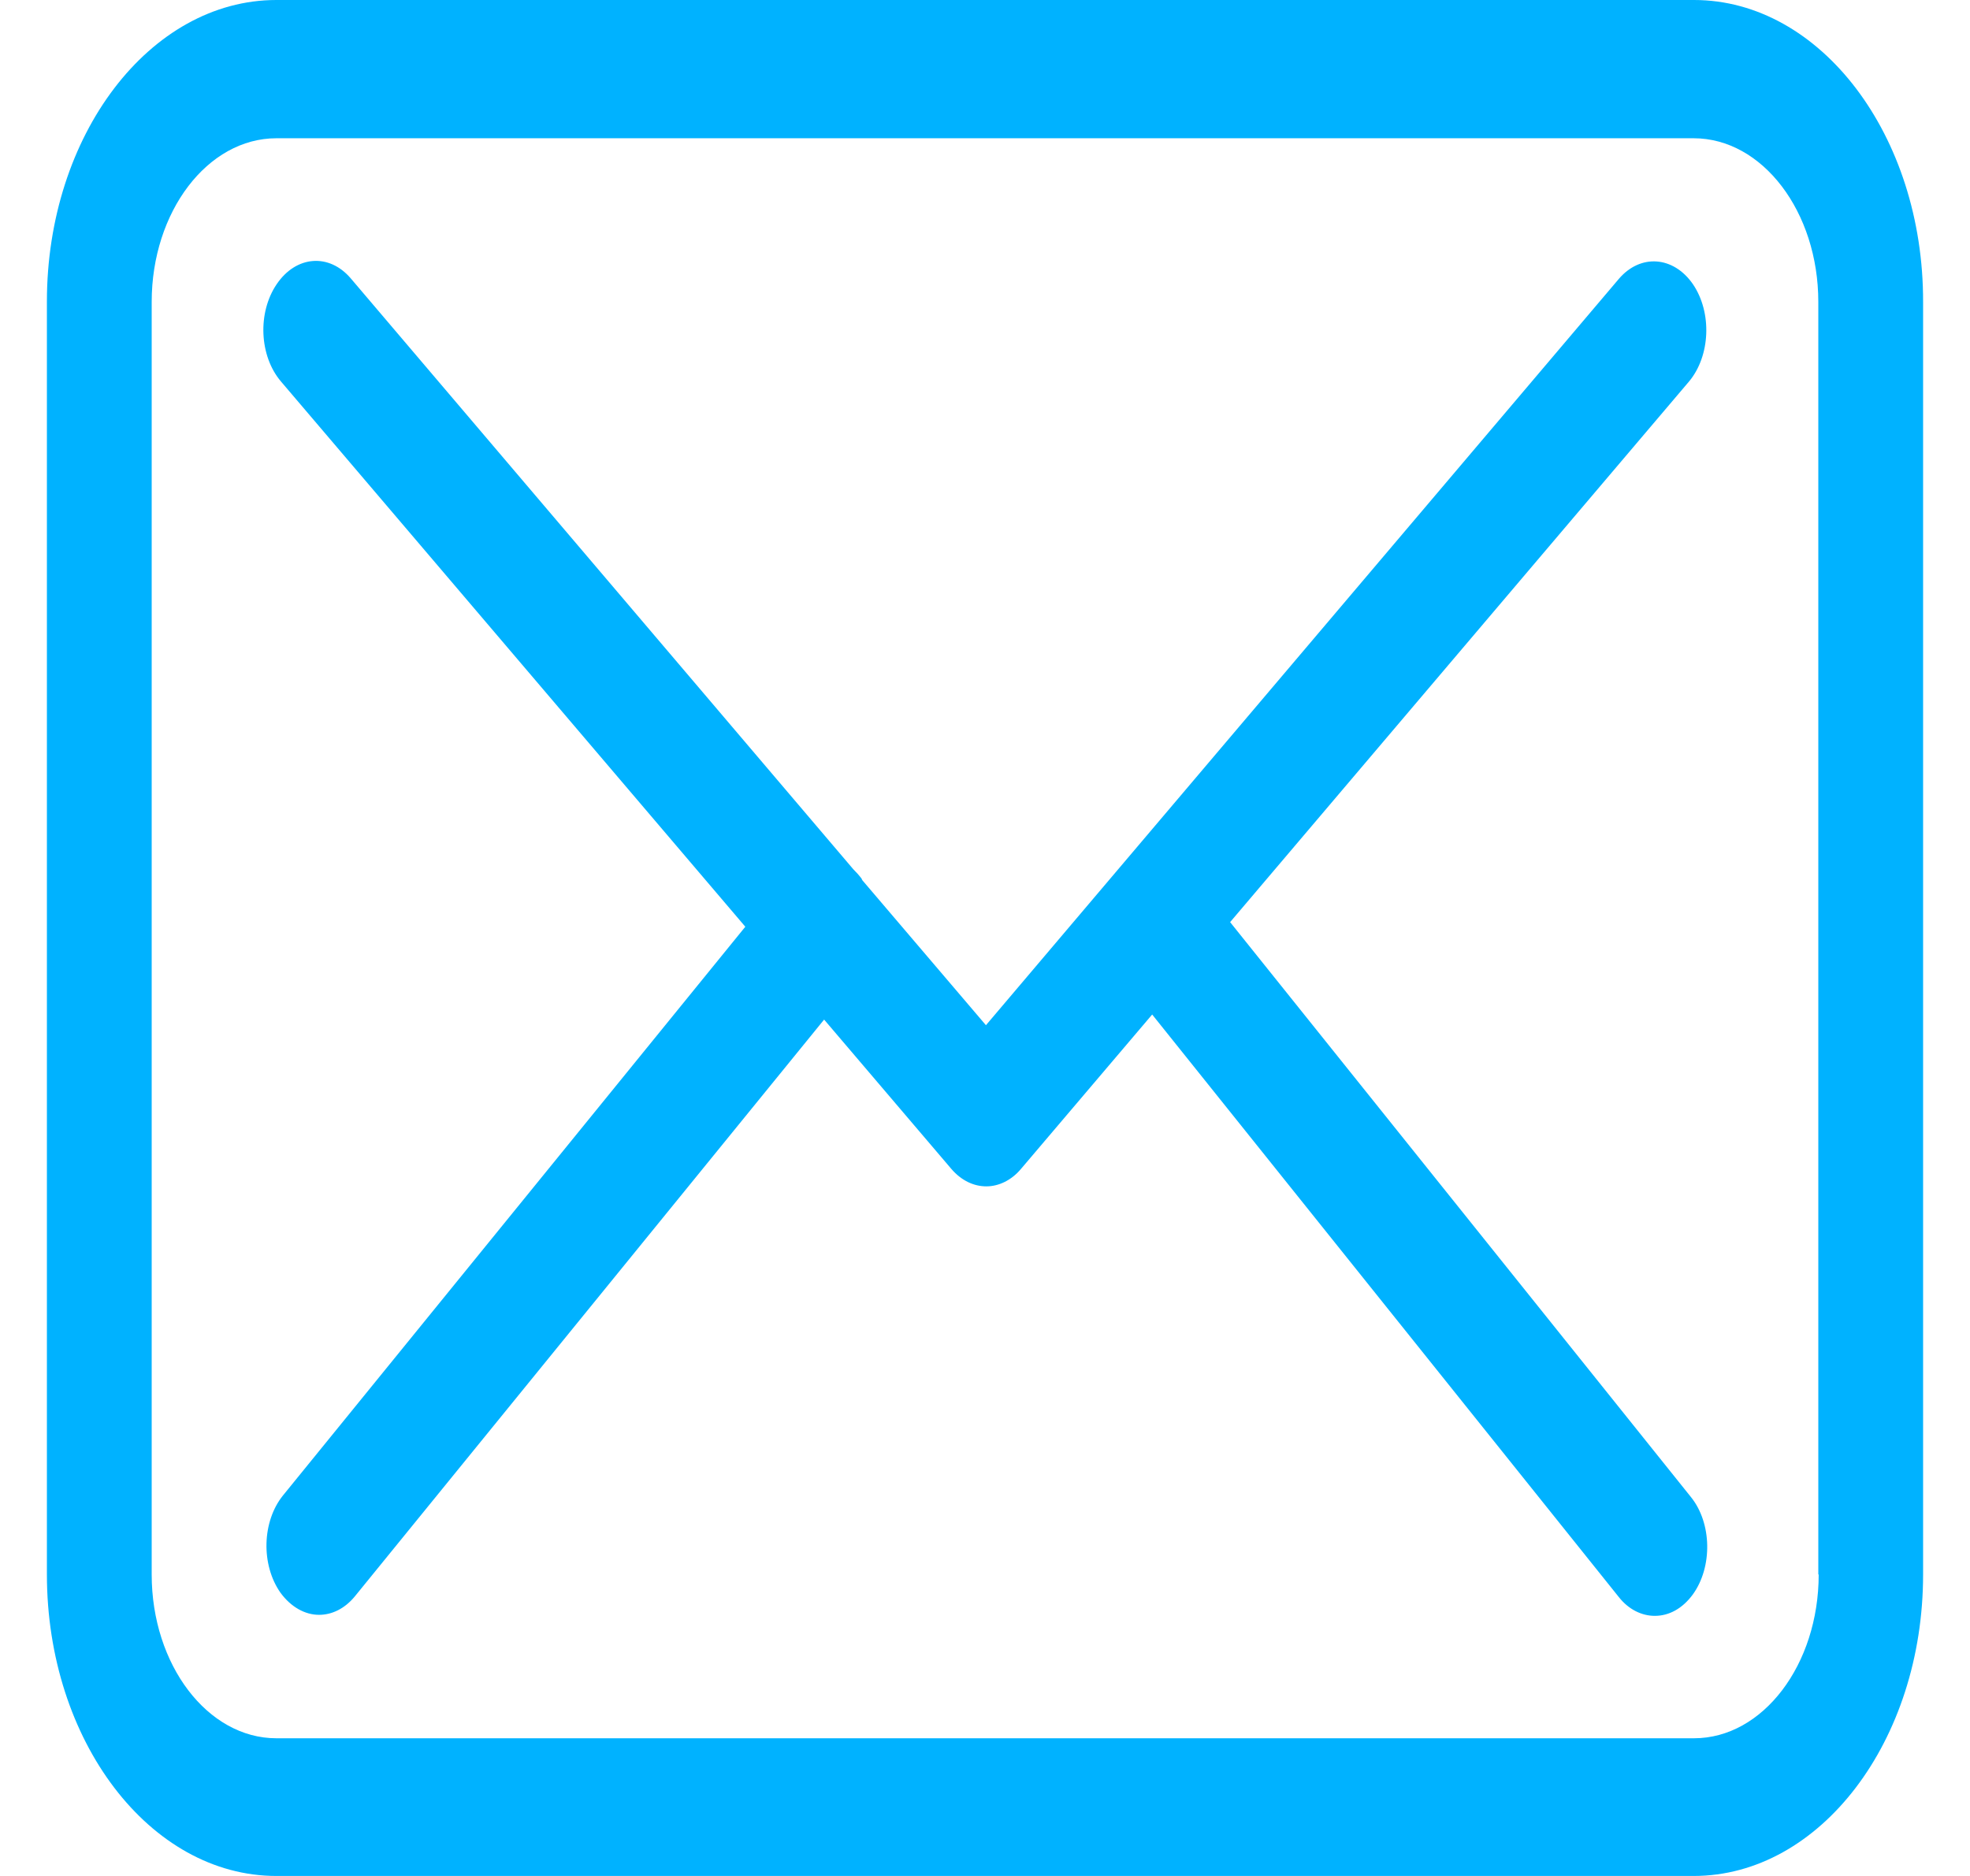
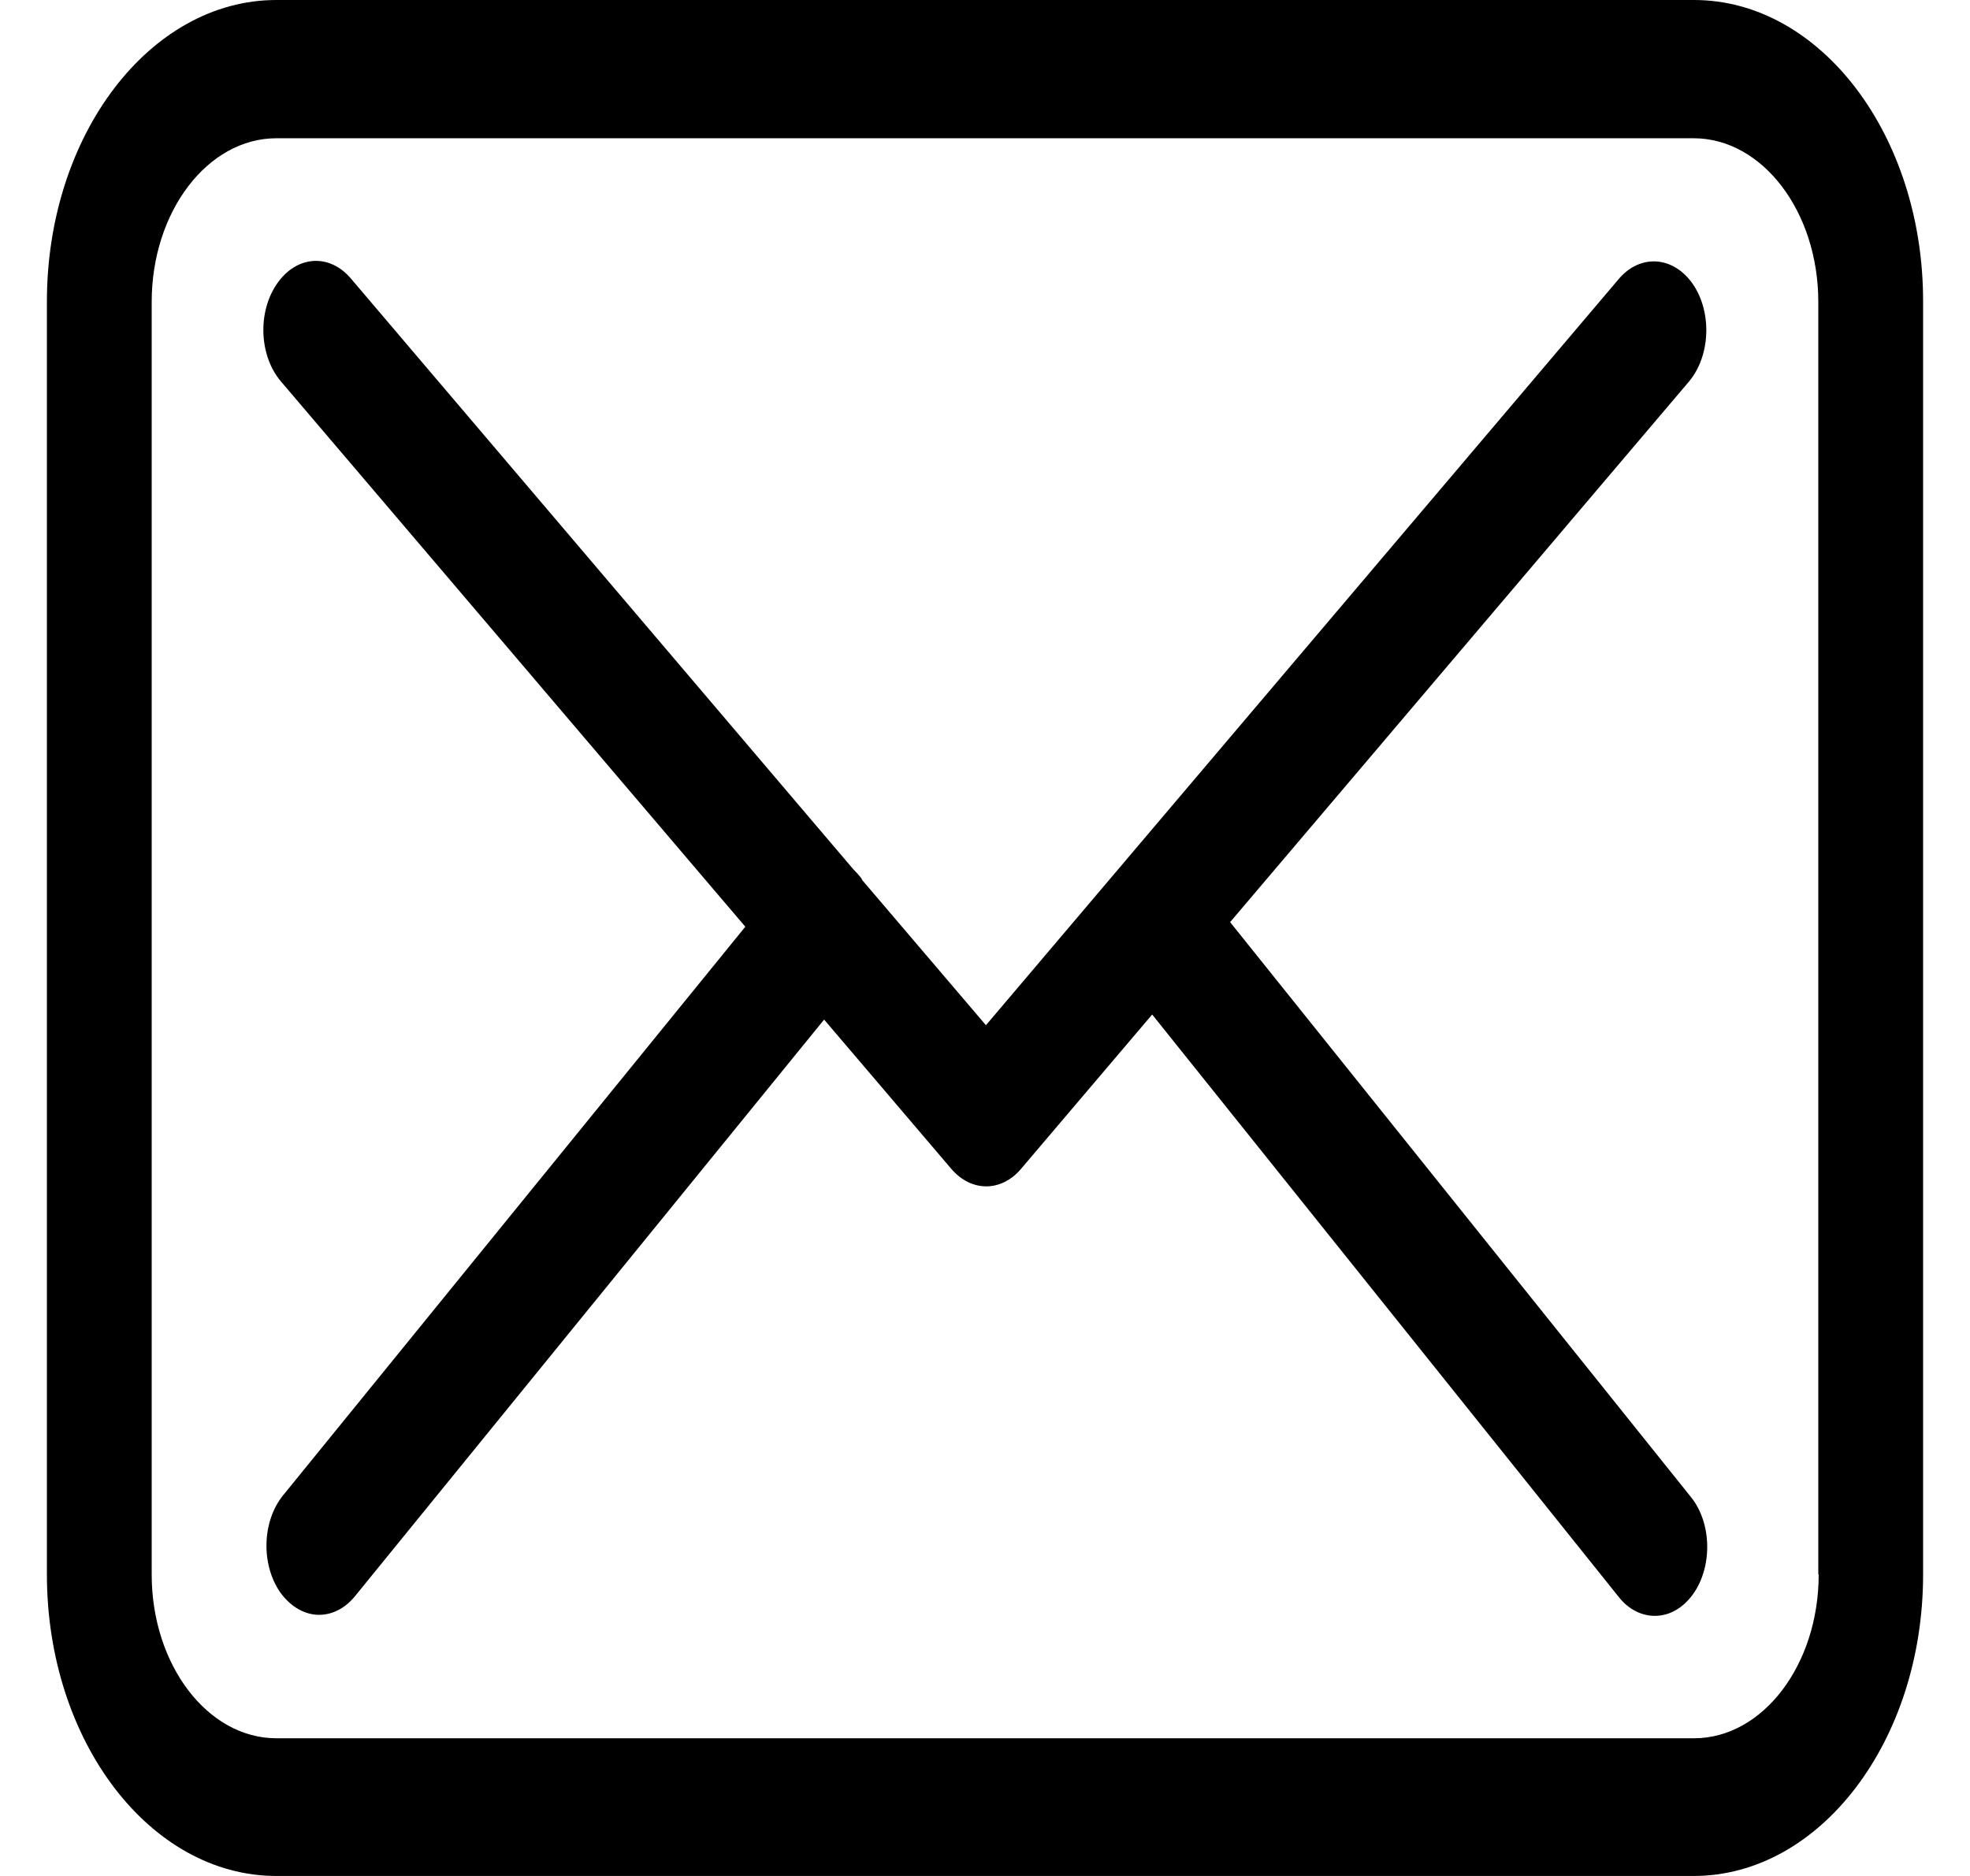
- <svg xmlns="http://www.w3.org/2000/svg" width="21" height="20" viewBox="0 0 21 20" fill="none">
-   <path d="M18.058 0H2.946C1.597 0 0.5 1.441 0.5 3.214V16.786C0.5 18.559 1.597 20 2.946 20H18.054C19.403 20 20.5 18.559 20.5 16.786V3.219C20.504 1.446 19.407 0 18.058 0ZM19.387 16.786C19.387 17.749 18.791 18.532 18.058 18.532H2.946C2.213 18.532 1.617 17.749 1.617 16.786V3.219C1.617 2.257 2.213 1.474 2.946 1.474H18.054C18.787 1.474 19.383 2.257 19.383 3.219V16.786H19.387Z" fill="#00B2FF" />
-   <path d="M13.113 9.831L18.005 4.067C18.232 3.796 18.253 3.333 18.046 3.029C17.839 2.73 17.487 2.703 17.256 2.974L10.51 10.93L9.194 9.386C9.19 9.38 9.186 9.375 9.186 9.369C9.157 9.331 9.128 9.299 9.095 9.266L3.74 2.969C3.509 2.697 3.157 2.724 2.95 3.029C2.743 3.333 2.764 3.796 2.995 4.067L7.945 9.88L3.016 15.944C2.793 16.221 2.78 16.683 2.991 16.982C3.103 17.134 3.252 17.216 3.401 17.216C3.538 17.216 3.674 17.151 3.782 17.02L8.785 10.87L10.142 12.463C10.25 12.588 10.382 12.648 10.514 12.648C10.647 12.648 10.784 12.583 10.887 12.458L12.282 10.816L17.256 17.026C17.363 17.162 17.504 17.227 17.64 17.227C17.79 17.227 17.934 17.151 18.046 16.998C18.257 16.705 18.249 16.237 18.025 15.96L13.113 9.831Z" fill="#00B2FF" />
+ <svg xmlns="http://www.w3.org/2000/svg" width="21" height="20" viewBox="0 0 21 20">
+   <path d="M18.058 0H2.946C1.597 0 0.5 1.441 0.5 3.214V16.786C0.5 18.559 1.597 20 2.946 20H18.054C19.403 20 20.5 18.559 20.5 16.786V3.219C20.504 1.446 19.407 0 18.058 0ZM19.387 16.786C19.387 17.749 18.791 18.532 18.058 18.532H2.946C2.213 18.532 1.617 17.749 1.617 16.786V3.219C1.617 2.257 2.213 1.474 2.946 1.474H18.054C18.787 1.474 19.383 2.257 19.383 3.219V16.786H19.387Z" />
+   <path d="M13.113 9.831L18.005 4.067C18.232 3.796 18.253 3.333 18.046 3.029C17.839 2.73 17.487 2.703 17.256 2.974L10.51 10.93L9.194 9.386C9.19 9.38 9.186 9.375 9.186 9.369C9.157 9.331 9.128 9.299 9.095 9.266L3.74 2.969C3.509 2.697 3.157 2.724 2.95 3.029C2.743 3.333 2.764 3.796 2.995 4.067L7.945 9.88L3.016 15.944C2.793 16.221 2.78 16.683 2.991 16.982C3.103 17.134 3.252 17.216 3.401 17.216C3.538 17.216 3.674 17.151 3.782 17.02L8.785 10.87L10.142 12.463C10.25 12.588 10.382 12.648 10.514 12.648C10.647 12.648 10.784 12.583 10.887 12.458L12.282 10.816L17.256 17.026C17.363 17.162 17.504 17.227 17.64 17.227C17.79 17.227 17.934 17.151 18.046 16.998C18.257 16.705 18.249 16.237 18.025 15.96L13.113 9.831Z" />
</svg>
